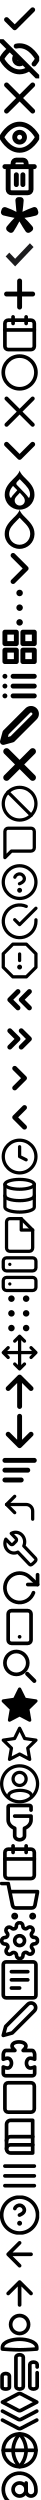
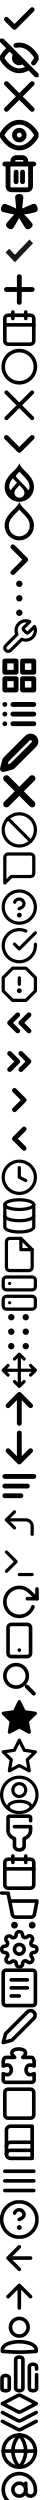
<svg xmlns="http://www.w3.org/2000/svg" xmlns:xlink="http://www.w3.org/1999/xlink">
  <symbol id="checkmark" viewBox="0 0 24 24">
    <path fill="none" stroke="currentColor" stroke-width="3" stroke-linecap="round" stroke-linejoin="round" d="M20 6 9 17l-5-5" />
  </symbol>
  <use xlink:href="#checkmark" width="24" height="24" />
  <view id="checkmark-view" viewBox="0 0 24 24" />
  <symbol id="hide" viewBox="0 0 24 24">
    <path fill="none" stroke="currentColor" stroke-width="3" stroke-linecap="round" stroke-linejoin="round" d="M17.94 17.94A10.07 10.07 0 0 1 12 20c-7 0-11-8-11-8a18.45 18.45 0 0 1 5.06-5.94M9.9 4.24A9.12 9.12 0 0 1 12 4c7 0 11 8 11 8a18.5 18.5 0 0 1-2.16 3.19m-6.72-1.07a3 3 0 1 1-4.24-4.24M1 1l22 22" />
  </symbol>
  <use xlink:href="#hide" y="24" width="24" height="24" />
  <view id="hide-view" viewBox="0 24 24 24" />
  <symbol id="remove" viewBox="0 0 24 24">
    <path fill="none" d="M20 4 4 20M4 4l16 16" stroke="#000" stroke-width="3" stroke-linecap="round" stroke-linejoin="round" />
  </symbol>
  <use xlink:href="#remove" y="48" width="24" height="24" />
  <view id="remove-view" viewBox="0 48 24 24" />
  <symbol id="show" viewBox="0 0 24 24">
    <path fill="none" stroke="currentColor" stroke-width="3" stroke-linecap="round" stroke-linejoin="round" d="M1 12s4-8 11-8 11 8 11 8-4 8-11 8-11-8-11-8z" />
    <circle fill="none" stroke="currentColor" stroke-width="3" stroke-linecap="round" stroke-linejoin="round" cx="12" cy="12" r="3" />
  </symbol>
  <use xlink:href="#show" y="72" width="24" height="24" />
  <view id="show-view" viewBox="0 72 24 24" />
  <symbol id="trash" viewBox="0 0 24 24">
    <path fill="none" stroke="currentColor" stroke-width="3" stroke-linecap="round" stroke-linejoin="round" d="M3 6h18m-2 0v14a2 2 0 0 1-2 2H7a2 2 0 0 1-2-2V6m3 0V4a2 2 0 0 1 2-2h4a2 2 0 0 1 2 2v2m-6 5v6m4-6v6" />
  </symbol>
  <use xlink:href="#trash" y="96" width="24" height="24" />
  <view id="trash-view" viewBox="0 96 24 24" />
  <symbol id="asterisk" viewBox="0 0 24 24">
    <path d="M2.04 11.869a1.973 1.973 0 0 1-1.39-2.53l.388-1.2a1.976 1.976 0 0 1 2.564-1.254c2.867 1.067 5.02 2.008 6.454 2.826-.31-2.963-.521-5.3-.633-7.013C9.35 1.584 10.245.671 11.36.671h1.172c1.129 0 2.036.933 1.96 2.06-.135 1.991-.378 4.307-.734 6.944 1.993-1.004 4.214-1.947 6.668-2.83 1.044-.376 2.182.202 2.524 1.258l.437 1.35c.338 1.045-.23 2.173-1.287 2.477a43.855 43.855 0 0 1-7.143 1.447c1.215 1.057 2.841 2.795 4.88 5.213a1.978 1.978 0 0 1-.38 2.888l-1.005.713c-.89.63-2.124.432-2.736-.472-1.14-1.684-2.421-3.75-3.843-6.2-1.316 2.507-2.515 4.58-3.596 6.212-.6.906-1.828 1.09-2.71.454l-.98-.707a1.986 1.986 0 0 1-.376-2.877c2.115-2.555 3.676-4.296 4.683-5.224-2.375-.459-4.66-.963-6.854-1.508Z" />
  </symbol>
  <use xlink:href="#asterisk" y="120" width="24" height="24" />
  <view id="asterisk-view" viewBox="0 120 24 24" />
  <symbol id="checked" viewBox="0 0 24 24">
    <path fill="#1b1b1d" d="m5.692 10.644 3.58 3.758 9.036-9.489 2.226 2.34L9.272 19.088l-5.806-6.103 2.226-2.34Z" />
  </symbol>
  <use xlink:href="#checked" y="144" width="24" height="24" />
  <view id="checked-view" viewBox="0 144 24 24" />
  <symbol id="add" viewBox="0 0 24 24">
    <path fill="none" d="M12 4v16m-8-8h16" stroke="#000" stroke-width="3" stroke-linecap="round" stroke-linejoin="round" />
  </symbol>
  <use xlink:href="#add" y="168" width="24" height="24" />
  <view id="add-view" viewBox="0 168 24 24" />
  <symbol id="calendar" viewBox="0 0 24 24">
    <g fill="none" stroke="currentColor" stroke-width="2.25" stroke-linecap="round" stroke-linejoin="round">
      <rect x="3" y="4" width="18" height="18" rx="2" ry="2" />
      <path d="M16 2v4M8 2v4m-5 4h18" />
    </g>
  </symbol>
  <use xlink:href="#calendar" y="192" width="24" height="24" />
  <view id="calendar-view" viewBox="0 192 24 24" />
  <symbol id="circle" viewBox="0 0 24 24">
    <circle cx="12" cy="12" r="10" fill="none" stroke="currentColor" stroke-width="2.25" stroke-linecap="round" />
  </symbol>
  <use xlink:href="#circle" y="216" width="24" height="24" />
  <view id="circle-view" viewBox="0 216 24 24" />
  <symbol id="close" viewBox="0 0 24 24">
    <path fill="none" d="M20 4 4 20M4 4l16 16" stroke="#000" stroke-width="2.5" stroke-linecap="round" stroke-linejoin="round" />
  </symbol>
  <use xlink:href="#close" y="240" width="24" height="24" />
  <view id="close-view" viewBox="0 240 24 24" />
  <symbol id="drop" viewBox="0 0 24 24">
    <path fill="none" d="m4 8 8 8 8-8" stroke="#000" stroke-width="3" stroke-linecap="round" stroke-linejoin="round" />
  </symbol>
  <use xlink:href="#drop" y="264" width="24" height="24" />
  <view id="drop-view" viewBox="0 264 24 24" />
  <symbol id="drupal" viewBox="0 0 24 24">
    <path d="M15.792 5.064C14.088 3.408 12.504 1.824 12.024 0c-.48 1.824-2.064 3.408-3.768 5.064-2.496 2.496-5.352 5.352-5.352 9.648-.144 5.016 3.888 9.192 8.904 9.288 5.016.096 9.216-3.888 9.288-8.904v-.384c.048-4.296-2.808-7.152-5.304-9.648ZM7.56 15.528a5.498 5.498 0 0 0-.696 1.128c-.048.048-.096.12-.168.12h-.048c-.216 0-.432-.384-.432-.384-.048-.096-.12-.216-.168-.312L6 15.984c-.552-1.2-.096-2.904-.096-2.904.216-.816.6-1.632 1.08-2.328.312-.432.648-.864.984-1.296l.432.432 2.04 2.064c.096.096.096.216 0 .312L8.328 14.64l-.768.888Zm4.56 5.952c-1.728 0-3.168-1.416-3.12-3.168 0-.768.312-1.512.768-2.064.648-.768 1.464-1.56 2.376-2.592 1.032 1.128 1.728 1.848 2.376 2.736.048.048.096.12.12.216.336.528.552 1.128.552 1.776.072 1.728-1.344 3.096-3.072 3.096Zm5.904-5.016a.497.497 0 0 1-.312.264h-.048a.913.913 0 0 1-.312-.216c-.552-.816-1.176-1.608-1.848-2.28l-.816-.864-2.76-2.856a35.757 35.757 0 0 1-1.632-1.68c0-.048-.048-.048-.048-.048a1.218 1.218 0 0 1-.216-.432v-.096c-.096-.48.096-.96.432-1.296.528-.528 1.08-1.08 1.608-1.632.552.6 1.176 1.2 1.776 1.824 1.2 1.128 2.28 2.376 3.288 3.72.816 1.176 1.248 2.496 1.248 3.936-.096.504-.168 1.104-.36 1.656Z" />
  </symbol>
  <use xlink:href="#drupal" y="288" width="24" height="24" />
  <view id="drupal-view" viewBox="0 288 24 24" />
  <symbol id="gin" viewBox="0 0 24 24">
    <path d="M12 4.92c.6.696 1.272 1.344 1.92 1.992 2.4 2.4 4.56 4.56 4.56 7.776v.408c-.096 3.528-3 6.384-6.528 6.384h-.12c-1.728-.048-3.384-.744-4.56-1.992-1.176-1.296-1.824-2.952-1.776-4.728v-.048c0-3.216 2.256-5.4 4.56-7.776A49.835 49.835 0 0 0 12 4.92ZM12 0c-.48 1.824-2.088 3.432-3.792 5.04-2.472 2.52-5.328 5.4-5.328 9.648-.12 5.04 3.912 9.216 8.904 9.312H12c4.92 0 9-3.96 9.12-8.904v-.384c0-4.296-2.88-7.128-5.352-9.648C14.088 3.432 12.48 1.824 12 0Z" />
  </symbol>
  <use xlink:href="#gin" y="312" width="24" height="24" />
  <view id="gin-view" viewBox="0 312 24 24" />
  <symbol id="handle" viewBox="0 0 24 24">
    <path fill="none" d="m8 20 8-8-8-8" stroke="#000" stroke-width="3" stroke-linecap="round" stroke-linejoin="round" />
  </symbol>
  <use xlink:href="#handle" y="336" width="24" height="24" />
  <view id="handle-view" viewBox="0 336 24 24" />
  <symbol id="more" viewBox="0 0 24 24">
    <path d="M12 13a1 1 0 1 0 0-2 1 1 0 0 0 0 2Zm0-9a1 1 0 1 0 0-2 1 1 0 0 0 0 2Zm0 18a1 1 0 1 0 0-2 1 1 0 0 0 0 2Z" fill="none" stroke="#000" stroke-width="2" stroke-linecap="round" stroke-linejoin="round" />
  </symbol>
  <use xlink:href="#more" y="360" width="24" height="24" />
  <view id="more-view" viewBox="0 360 24 24" />
+   <symbol id="tool" viewBox="0 0 24 24">
+     <path fill="none" stroke="currentColor" stroke-width="2" stroke-linecap="round" stroke-linejoin="round" d="M14.7 6.3a1 1 0 0 0 0 1.4l1.6 1.6a1 1 0 0 0 1.4 0l3.77-3.77a6 6 0 0 1-7.94 7.94l-6.91 6.91a2.12 2.12 0 0 1-3-3l6.91-6.91a6 6 0 0 1 7.94-7.94l-3.76 3.76z" />
+   </symbol>
+   <use xlink:href="#tool" y="384" width="24" height="24" />
+   <view id="tool-view" viewBox="0 384 24 24" />
  <symbol id="grid" viewBox="0 0 24 24">
    <path fill="none" stroke="currentColor" stroke-width="3" stroke-linecap="round" stroke-linejoin="round" d="M3 3h7v7H3zm11 0h7v7h-7zm0 11h7v7h-7zM3 14h7v7H3z" />
  </symbol>
-   <use xlink:href="#grid" y="384" width="24" height="24" />
-   <view id="grid-view" viewBox="0 384 24 24" />
+   <use xlink:href="#grid" y="408" width="24" height="24" />
+   <view id="grid-view" viewBox="0 408 24 24" />
  <symbol id="list" viewBox="0 0 24 24">
    <path fill="none" stroke="currentColor" stroke-width="3" stroke-linecap="round" stroke-linejoin="round" d="M8 6h13M8 12h13M8 18h13M3 6h.01M3 12h.01M3 18h.01" />
  </symbol>
-   <use xlink:href="#list" y="408" width="24" height="24" />
-   <view id="list-view" viewBox="0 408 24 24" />
+   <use xlink:href="#list" y="432" width="24" height="24" />
+   <view id="list-view" viewBox="0 432 24 24" />
  <symbol id="media-edit" viewBox="0 0 24 24">
    <path fill="none" stroke="currentColor" stroke-width="4" stroke-linecap="round" stroke-linejoin="round" d="M17 3a2.828 2.828 0 1 1 4 4L7.5 20.5 2 22l1.5-5.5L17 3z" />
  </symbol>
-   <use xlink:href="#media-edit" y="432" width="24" height="24" />
-   <view id="media-edit-view" viewBox="0 432 24 24" />
+   <use xlink:href="#media-edit" y="456" width="24" height="24" />
+   <view id="media-edit-view" viewBox="0 456 24 24" />
  <symbol id="media-remove" viewBox="0 0 24 24">
    <path fill="none" d="M20 4 4 20M4 4l16 16" stroke="#000" stroke-width="4" stroke-linecap="round" stroke-linejoin="round" />
  </symbol>
-   <use xlink:href="#media-remove" y="456" width="24" height="24" />
-   <view id="media-remove-view" viewBox="0 456 24 24" />
+   <use xlink:href="#media-remove" y="480" width="24" height="24" />
+   <view id="media-remove-view" viewBox="0 480 24 24" />
  <symbol id="error" viewBox="0 0 24 24">
    <circle fill="none" stroke="currentColor" stroke-width="2" stroke-linecap="round" stroke-linejoin="round" cx="12" cy="12" r="10" />
    <path fill="none" stroke="currentColor" stroke-width="2" stroke-linecap="round" stroke-linejoin="round" d="m4.93 4.93 14.14 14.14" />
  </symbol>
-   <use xlink:href="#error" y="480" width="24" height="24" />
-   <view id="error-view" viewBox="0 480 24 24" />
+   <use xlink:href="#error" y="504" width="24" height="24" />
+   <view id="error-view" viewBox="0 504 24 24" />
  <symbol id="info" viewBox="0 0 24 24">
    <path fill="none" stroke="currentColor" stroke-width="2" stroke-linecap="round" stroke-linejoin="round" d="M21 15a2 2 0 0 1-2 2H7l-4 4V5a2 2 0 0 1 2-2h14a2 2 0 0 1 2 2z" />
  </symbol>
-   <use xlink:href="#info" y="504" width="24" height="24" />
-   <view id="info-view" viewBox="0 504 24 24" />
+   <use xlink:href="#info" y="528" width="24" height="24" />
+   <view id="info-view" viewBox="0 528 24 24" />
  <symbol id="question" viewBox="0 0 24 24">
    <circle fill="none" stroke="currentColor" stroke-width="2" stroke-linecap="round" stroke-linejoin="round" cx="12" cy="12" r="10" />
    <path fill="none" stroke="currentColor" stroke-width="2" stroke-linecap="round" stroke-linejoin="round" d="M9.09 9a3 3 0 0 1 5.83 1c0 2-3 3-3 3" />
    <path fill="none" stroke="currentColor" stroke-width="3" stroke-linecap="round" stroke-linejoin="round" d="M12 17h.01" />
  </symbol>
-   <use xlink:href="#question" y="528" width="24" height="24" />
-   <view id="question-view" viewBox="0 528 24 24" />
+   <use xlink:href="#question" y="552" width="24" height="24" />
+   <view id="question-view" viewBox="0 552 24 24" />
  <symbol id="status" viewBox="0 0 24 24">
    <path fill="none" stroke="currentColor" stroke-width="2" stroke-linecap="round" stroke-linejoin="round" d="M22 11.08V12a10 10 0 1 1-5.93-9.14" />
    <path fill="none" stroke="currentColor" stroke-width="2" stroke-linecap="round" stroke-linejoin="round" d="M22 4 12 14.01l-3-3" />
  </symbol>
-   <use xlink:href="#status" y="552" width="24" height="24" />
-   <view id="status-view" viewBox="0 552 24 24" />
+   <use xlink:href="#status" y="576" width="24" height="24" />
+   <view id="status-view" viewBox="0 576 24 24" />
  <symbol id="warning" viewBox="0 0 24 24">
    <path fill="none" stroke="currentColor" stroke-width="2" stroke-linecap="round" stroke-linejoin="round" d="M7.86 2h8.28L22 7.86v8.28L16.14 22H7.86L2 16.14V7.86L7.86 2zM12 8v4" />
    <path fill="none" stroke="currentColor" stroke-width="3" stroke-linecap="round" stroke-linejoin="round" d="M12 16h.01" />
  </symbol>
-   <use xlink:href="#warning" y="576" width="24" height="24" />
-   <view id="warning-view" viewBox="0 576 24 24" />
+   <use xlink:href="#warning" y="600" width="24" height="24" />
+   <view id="warning-view" viewBox="0 600 24 24" />
  <symbol id="first" viewBox="0 0 24 24">
    <path fill="none" stroke="currentColor" stroke-width="3" stroke-linecap="round" stroke-linejoin="round" d="m11 17-5-5 5-5m7 10-5-5 5-5" />
  </symbol>
-   <use xlink:href="#first" y="600" width="24" height="24" />
-   <view id="first-view" viewBox="0 600 24 24" />
+   <use xlink:href="#first" y="624" width="24" height="24" />
+   <view id="first-view" viewBox="0 624 24 24" />
  <symbol id="last" viewBox="0 0 24 24">
    <path fill="none" stroke="currentColor" stroke-width="3" stroke-linecap="round" stroke-linejoin="round" d="m13 17 5-5-5-5M6 17l5-5-5-5" />
  </symbol>
-   <use xlink:href="#last" y="624" width="24" height="24" />
-   <view id="last-view" viewBox="0 624 24 24" />
+   <use xlink:href="#last" y="648" width="24" height="24" />
+   <view id="last-view" viewBox="0 648 24 24" />
  <symbol id="next" viewBox="0 0 24 24">
    <path fill="none" stroke="currentColor" stroke-width="3" stroke-linecap="round" stroke-linejoin="round" d="m9 18 6-6-6-6" />
  </symbol>
-   <use xlink:href="#next" y="648" width="24" height="24" />
-   <view id="next-view" viewBox="0 648 24 24" />
+   <use xlink:href="#next" y="672" width="24" height="24" />
+   <view id="next-view" viewBox="0 672 24 24" />
  <symbol id="prev" viewBox="0 0 24 24">
    <path fill="none" stroke="currentColor" stroke-width="3" stroke-linecap="round" stroke-linejoin="round" d="m15 18-6-6 6-6" />
  </symbol>
-   <use xlink:href="#prev" y="672" width="24" height="24" />
-   <view id="prev-view" viewBox="0 672 24 24" />
+   <use xlink:href="#prev" y="696" width="24" height="24" />
+   <view id="prev-view" viewBox="0 696 24 24" />
  <symbol id="clock" viewBox="0 0 24 24">
    <circle fill="none" stroke="currentColor" stroke-width="2" stroke-linecap="round" stroke-linejoin="round" cx="12" cy="12" r="10" />
    <path fill="none" stroke="currentColor" stroke-width="2" stroke-linecap="round" stroke-linejoin="round" d="M12 6v6l4 2" />
  </symbol>
-   <use xlink:href="#clock" y="696" width="24" height="24" />
-   <view id="clock-view" viewBox="0 696 24 24" />
+   <use xlink:href="#clock" y="720" width="24" height="24" />
+   <view id="clock-view" viewBox="0 720 24 24" />
  <symbol id="database" viewBox="0 0 24 24">
    <ellipse fill="none" stroke="currentColor" stroke-width="2" stroke-linecap="round" stroke-linejoin="round" cx="12" cy="5" rx="9" ry="3" />
    <path fill="none" stroke="currentColor" stroke-width="2" stroke-linecap="round" stroke-linejoin="round" d="M21 12c0 1.66-4 3-9 3s-9-1.34-9-3" />
    <path fill="none" stroke="currentColor" stroke-width="2" stroke-linecap="round" stroke-linejoin="round" d="M3 5v14c0 1.66 4 3 9 3s9-1.34 9-3V5" />
  </symbol>
-   <use xlink:href="#database" y="720" width="24" height="24" />
-   <view id="database-view" viewBox="0 720 24 24" />
+   <use xlink:href="#database" y="744" width="24" height="24" />
+   <view id="database-view" viewBox="0 744 24 24" />
  <symbol id="php" viewBox="0 0 24 24">
    <path fill="none" stroke="currentColor" stroke-width="2" stroke-linecap="round" stroke-linejoin="round" d="M13 2H6a2 2 0 0 0-2 2v16a2 2 0 0 0 2 2h12a2 2 0 0 0 2-2V9z" />
    <path fill="none" stroke="currentColor" stroke-width="2" stroke-linecap="round" stroke-linejoin="round" d="M13 2v7h7" />
  </symbol>
-   <use xlink:href="#php" y="744" width="24" height="24" />
-   <view id="php-view" viewBox="0 744 24 24" />
+   <use xlink:href="#php" y="768" width="24" height="24" />
+   <view id="php-view" viewBox="0 768 24 24" />
  <symbol id="server" viewBox="0 0 24 24">
    <rect fill="none" stroke="currentColor" stroke-width="2" stroke-linecap="round" stroke-linejoin="round" x="2" y="2" width="20" height="8" rx="2" ry="2" />
    <rect fill="none" stroke="currentColor" stroke-width="2" stroke-linecap="round" stroke-linejoin="round" x="2" y="14" width="20" height="8" rx="2" ry="2" />
    <path fill="none" stroke="currentColor" stroke-width="2" stroke-linecap="round" stroke-linejoin="round" d="M6 6h.01M6 18h.01" />
  </symbol>
-   <use xlink:href="#server" y="768" width="24" height="24" />
-   <view id="server-view" viewBox="0 768 24 24" />
+   <use xlink:href="#server" y="792" width="24" height="24" />
+   <view id="server-view" viewBox="0 792 24 24" />
  <symbol id="drag-dots" viewBox="0 0 24 24">
    <path d="M7 13a1 1 0 1 0 0-2 1 1 0 0 0 0 2Zm0-9a1 1 0 1 0 0-2 1 1 0 0 0 0 2Zm0 18a1 1 0 1 0 0-2 1 1 0 0 0 0 2Zm9-9a1 1 0 1 0 0-2 1 1 0 0 0 0 2Zm0-9a1 1 0 1 0 0-2 1 1 0 0 0 0 2Zm0 18a1 1 0 1 0 0-2 1 1 0 0 0 0 2Z" fill="none" stroke="currentColor" stroke-width="2" stroke-linecap="round" stroke-linejoin="round" />
  </symbol>
-   <use xlink:href="#drag-dots" y="792" width="24" height="24" />
-   <view id="drag-dots-view" viewBox="0 792 24 24" />
+   <use xlink:href="#drag-dots" y="816" width="24" height="24" />
+   <view id="drag-dots-view" viewBox="0 816 24 24" />
  <symbol id="drag" viewBox="0 0 24 24">
    <path fill="none" stroke="currentColor" stroke-width="2" stroke-linecap="round" stroke-linejoin="round" d="m5 9-3 3 3 3M9 5l3-3 3 3m0 14-3 3-3-3M19 9l3 3-3 3M2 12h20M12 2v20" />
  </symbol>
-   <use xlink:href="#drag" y="816" width="24" height="24" />
-   <view id="drag-view" viewBox="0 816 24 24" />
+   <use xlink:href="#drag" y="840" width="24" height="24" />
+   <view id="drag-view" viewBox="0 840 24 24" />
  <symbol id="sort-asc" viewBox="0 0 24 24">
    <path fill="none" d="M12 21V3m-7 7 7-7 7 7" stroke="#000" stroke-width="3" stroke-linecap="round" stroke-linejoin="round" />
  </symbol>
-   <use xlink:href="#sort-asc" y="840" width="24" height="24" />
-   <view id="sort-asc-view" viewBox="0 840 24 24" />
+   <use xlink:href="#sort-asc" y="864" width="24" height="24" />
+   <view id="sort-asc-view" viewBox="0 864 24 24" />
  <symbol id="sort-desc" viewBox="0 0 24 24">
    <path fill="none" d="M12 3v18m7-7-7 7-7-7" stroke="#000" stroke-width="3" stroke-linecap="round" stroke-linejoin="round" />
  </symbol>
-   <use xlink:href="#sort-desc" y="864" width="24" height="24" />
-   <view id="sort-desc-view" viewBox="0 864 24 24" />
+   <use xlink:href="#sort-desc" y="888" width="24" height="24" />
+   <view id="sort-desc-view" viewBox="0 888 24 24" />
  <symbol id="sort" viewBox="0 0 24 24">
    <path fill="none" d="M3 12h14M3 6h18M3 18h10" stroke="#000" stroke-width="3" stroke-linecap="round" stroke-linejoin="round" />
  </symbol>
-   <use xlink:href="#sort" y="888" width="24" height="24" />
-   <view id="sort-view" viewBox="0 888 24 24" />
+   <use xlink:href="#sort" y="912" width="24" height="24" />
+   <view id="sort-view" viewBox="0 912 24 24" />
  <symbol id="backtosite" viewBox="0 0 24 24">
    <path fill="none" stroke="#000" stroke-width="2" stroke-linecap="round" stroke-linejoin="round" d="M9 14 4 9l5-5" />
    <path fill="none" stroke="#000" stroke-width="2" stroke-linecap="round" stroke-linejoin="round" d="M20 18v-5a4 4 0 0 0-4-4H4" />
  </symbol>
-   <use xlink:href="#backtosite" y="912" width="24" height="24" />
-   <view id="backtosite-view" viewBox="0 912 24 24" />
+   <use xlink:href="#backtosite" y="936" width="24" height="24" />
+   <view id="backtosite-view" viewBox="0 936 24 24" />
  <symbol id="devel" viewBox="0 0 24 24">
-     <path fill="none" clip-rule="evenodd" d="M4.63 13.01c-1.695-1.787-2.114-4.52-1.04-6.78l2.839 2.995a1.156 1.156 0 0 0 1.696 0l1.64-1.675a1.3 1.3 0 0 0 .352-.896c0-.337-.126-.659-.352-.896l-2.88-3.04c2.116-1.22 4.734-.86 6.484.888 1.75 1.749 2.233 4.489 1.196 6.785l7.073 7.462c.232.245.362.576.362.922 0 .345-.13.677-.362.92l-.873.923C20.534 20.863 19.22 22 18.892 22c-.327 0-.641-.137-.873-.382l-7.067-7.461c-2.125 1.07-4.658.61-6.323-1.147Z" stroke="#000" stroke-width="2" stroke-linecap="round" stroke-linejoin="round" />
-   </symbol>
-   <use xlink:href="#devel" y="936" width="24" height="24" />
-   <view id="devel-view" viewBox="0 936 24 24" />
+     <path fill="none" stroke="currentColor" stroke-width="2" stroke-linecap="round" stroke-linejoin="round" d="m4 17 6-6-6-6m8 14h8" />
+   </symbol>
+   <use xlink:href="#devel" y="960" width="24" height="24" />
+   <view id="devel-view" viewBox="0 960 24 24" />
  <symbol id="rebuild-cache" viewBox="0 0 24 24">
    <path fill="none" stroke="currentColor" stroke-width="2.25" stroke-linecap="round" stroke-linejoin="round" d="M23 4v6h-6" />
    <path fill="none" stroke="currentColor" stroke-width="2.25" stroke-linecap="round" stroke-linejoin="round" d="M20.49 15a9 9 0 1 1-2.12-9.36L23 10" />
  </symbol>
-   <use xlink:href="#rebuild-cache" y="960" width="24" height="24" />
-   <view id="rebuild-cache-view" viewBox="0 960 24 24" />
+   <use xlink:href="#rebuild-cache" y="984" width="24" height="24" />
+   <view id="rebuild-cache-view" viewBox="0 984 24 24" />
  <symbol id="responsive-preview" viewBox="0 0 24 24">
    <rect fill="none" stroke="currentColor" stroke-width="2.25" stroke-linecap="round" stroke-linejoin="round" x="5" y="2" width="14" height="20" rx="2" ry="2" />
    <path fill="none" stroke="currentColor" stroke-width="2.25" stroke-linecap="round" stroke-linejoin="round" d="M12 18h.01" />
  </symbol>
-   <use xlink:href="#responsive-preview" y="984" width="24" height="24" />
-   <view id="responsive-preview-view" viewBox="0 984 24 24" />
+   <use xlink:href="#responsive-preview" y="1008" width="24" height="24" />
+   <view id="responsive-preview-view" viewBox="0 1008 24 24" />
  <symbol id="search" viewBox="0 0 24 24">
    <path fill="none" d="M10 17a7 7 0 1 0 0-14 7 7 0 0 0 0 14Z" stroke="#000" stroke-width="2.25" stroke-linecap="round" stroke-linejoin="round" />
    <path fill="none" d="m21 21-4.35-4.35" stroke="#000" stroke-width="2.5" stroke-linecap="round" stroke-linejoin="round" />
  </symbol>
-   <use xlink:href="#search" y="1008" width="24" height="24" />
-   <view id="search-view" viewBox="0 1008 24 24" />
+   <use xlink:href="#search" y="1032" width="24" height="24" />
+   <view id="search-view" viewBox="0 1032 24 24" />
  <symbol id="shortcut-filled" viewBox="0 0 24 24">
    <path fill="currentColor" stroke="currentColor" stroke-width="2" stroke-linecap="round" stroke-linejoin="round" d="m12 2 3.09 6.26L22 9.27l-5 4.87 1.18 6.88L12 17.77l-6.18 3.25L7 14.14 2 9.27l6.91-1.01L12 2z" />
  </symbol>
-   <use xlink:href="#shortcut-filled" y="1032" width="24" height="24" />
-   <view id="shortcut-filled-view" viewBox="0 1032 24 24" />
+   <use xlink:href="#shortcut-filled" y="1056" width="24" height="24" />
+   <view id="shortcut-filled-view" viewBox="0 1056 24 24" />
  <symbol id="shortcut" viewBox="0 0 24 24">
    <path fill="none" stroke="currentColor" stroke-width="2" stroke-linecap="round" stroke-linejoin="round" d="m12 2 3.09 6.26L22 9.27l-5 4.87 1.18 6.88L12 17.77l-6.18 3.25L7 14.14 2 9.27l6.91-1.01L12 2z" />
  </symbol>
-   <use xlink:href="#shortcut" y="1056" width="24" height="24" />
-   <view id="shortcut-view" viewBox="0 1056 24 24" />
+   <use xlink:href="#shortcut" y="1080" width="24" height="24" />
+   <view id="shortcut-view" viewBox="0 1080 24 24" />
  <symbol id="user" viewBox="0 0 24 24">
    <path fill="none" clip-rule="evenodd" d="M12 13a4 4 0 1 0 0-8 4 4 0 0 0 0 8Z" stroke="#000" stroke-width="2" stroke-linecap="round" stroke-linejoin="round" />
    <path fill="none" d="M5.25 20v-.667C5.25 17 9.314 16 12.25 16s7 1 7 3.333V20" stroke="#000" stroke-width="2" stroke-linecap="round" stroke-linejoin="round" />
    <path fill="none" d="M23 12c0 6.075-4.925 11-11 11S1 18.075 1 12 5.925 1 12 1s11 4.925 11 11Z" stroke="#000" stroke-width="2" stroke-linecap="round" stroke-linejoin="round" />
  </symbol>
-   <use xlink:href="#user" y="1080" width="24" height="24" />
-   <view id="user-view" viewBox="0 1080 24 24" />
+   <use xlink:href="#user" y="1104" width="24" height="24" />
+   <view id="user-view" viewBox="0 1104 24 24" />
  <symbol id="appearance" viewBox="0 0 24 24">
    <path fill="none" d="M9 7.75h10m0-3.673v-2.02c0-.445-.448-.807-1-.807H6c-.552 0-1 .362-1 .808v8.077c.004 2.175 1.562 4.153 4 5.077v4.615c0 1.338 1.343 2.423 3 2.423s3-1.085 3-2.423v-4.615c2.438-.924 3.997-2.902 4-5.077V7.75" stroke="currentColor" stroke-width="2.25" stroke-linecap="round" stroke-linejoin="round" />
  </symbol>
-   <use xlink:href="#appearance" y="1104" width="24" height="24" />
-   <view id="appearance-view" viewBox="0 1104 24 24" />
+   <use xlink:href="#appearance" y="1128" width="24" height="24" />
+   <view id="appearance-view" viewBox="0 1128 24 24" />
  <symbol id="bat" viewBox="0 0 24 24">
    <g fill="none" stroke="currentColor" stroke-width="2.25" stroke-linecap="round" stroke-linejoin="round">
      <rect x="3" y="4" width="18" height="18" rx="2" ry="2" />
      <path d="M16 2v4M8 2v4m-5 4h18" />
    </g>
  </symbol>
-   <use xlink:href="#bat" y="1128" width="24" height="24" />
-   <view id="bat-view" viewBox="0 1128 24 24" />
+   <use xlink:href="#bat" y="1152" width="24" height="24" />
+   <view id="bat-view" viewBox="0 1152 24 24" />
  <symbol id="commerce" viewBox="0 0 24 24">
    <circle fill="none" stroke="currentColor" stroke-width="2.25" stroke-linecap="round" stroke-linejoin="round" cx="9" cy="21" r="1" />
    <circle fill="none" stroke="currentColor" stroke-width="2.25" stroke-linecap="round" stroke-linejoin="round" cx="20" cy="21" r="1" />
    <path fill="none" stroke="currentColor" stroke-width="2.25" stroke-linecap="round" stroke-linejoin="round" d="M1 1h4l2.68 13.39a2 2 0 0 0 2 1.61h9.72a2 2 0 0 0 2-1.61L23 6H6" />
  </symbol>
-   <use xlink:href="#commerce" y="1152" width="24" height="24" />
-   <view id="commerce-view" viewBox="0 1152 24 24" />
+   <use xlink:href="#commerce" y="1176" width="24" height="24" />
+   <view id="commerce-view" viewBox="0 1176 24 24" />
  <symbol id="config" viewBox="0 0 24 24">
    <circle fill="none" stroke="currentColor" stroke-width="2.25" stroke-linecap="round" stroke-linejoin="round" cx="12" cy="12" r="3" />
    <path fill="none" stroke="currentColor" stroke-width="2.25" stroke-linecap="round" stroke-linejoin="round" d="M19.4 15a1.65 1.65 0 0 0 .33 1.82l.06.06a2 2 0 0 1 0 2.83 2 2 0 0 1-2.83 0l-.06-.06a1.65 1.65 0 0 0-1.82-.33 1.65 1.65 0 0 0-1 1.51V21a2 2 0 0 1-2 2 2 2 0 0 1-2-2v-.09A1.65 1.65 0 0 0 9 19.4a1.65 1.65 0 0 0-1.82.33l-.06.06a2 2 0 0 1-2.83 0 2 2 0 0 1 0-2.83l.06-.06a1.65 1.65 0 0 0 .33-1.82 1.65 1.65 0 0 0-1.51-1H3a2 2 0 0 1-2-2 2 2 0 0 1 2-2h.09A1.65 1.65 0 0 0 4.6 9a1.65 1.65 0 0 0-.33-1.82l-.06-.06a2 2 0 0 1 0-2.83 2 2 0 0 1 2.83 0l.06.06a1.65 1.65 0 0 0 1.82.33H9a1.65 1.65 0 0 0 1-1.51V3a2 2 0 0 1 2-2 2 2 0 0 1 2 2v.09a1.65 1.65 0 0 0 1 1.51 1.65 1.65 0 0 0 1.82-.33l.06-.06a2 2 0 0 1 2.83 0 2 2 0 0 1 0 2.83l-.06.06a1.65 1.65 0 0 0-.33 1.82V9a1.65 1.65 0 0 0 1.51 1H21a2 2 0 0 1 2 2 2 2 0 0 1-2 2h-.09a1.65 1.65 0 0 0-1.51 1z" />
  </symbol>
-   <use xlink:href="#config" y="1176" width="24" height="24" />
-   <view id="config-view" viewBox="0 1176 24 24" />
+   <use xlink:href="#config" y="1200" width="24" height="24" />
+   <view id="config-view" viewBox="0 1200 24 24" />
  <symbol id="content" viewBox="0 0 24 24">
    <path d="M3.667 23h16.666C21.444 23 22 22.436 22 21.308V2.692C22 1.758 21.254 1 20.333 1H3.667C2.747 1 2 1.758 2 2.692v18.616C2 22.242 2.746 23 3.667 23ZM7 17h5m-5-5h10M7 7h10" fill="none" stroke="currentColor" stroke-width="2.25" stroke-linecap="round" stroke-linejoin="round" />
  </symbol>
-   <use xlink:href="#content" y="1200" width="24" height="24" />
-   <view id="content-view" viewBox="0 1200 24 24" />
+   <use xlink:href="#content" y="1224" width="24" height="24" />
+   <view id="content-view" viewBox="0 1224 24 24" />
  <symbol id="edit" viewBox="0 0 24 24">
    <path fill="none" stroke="currentColor" stroke-width="2.25" stroke-linecap="round" stroke-linejoin="round" d="M17 3a2.828 2.828 0 1 1 4 4L7.5 20.5 2 22l1.5-5.5L17 3z" />
  </symbol>
-   <use xlink:href="#edit" y="1224" width="24" height="24" />
-   <view id="edit-view" viewBox="0 1224 24 24" />
+   <use xlink:href="#edit" y="1248" width="24" height="24" />
+   <view id="edit-view" viewBox="0 1248 24 24" />
  <symbol id="extend" viewBox="0 0 24 24">
    <path fill="none" d="m19.765 22.719-8.151-.002H3.462a1.46 1.46 0 0 1-1.46-1.46v-3.913c1.526.621 3.278 1.157 4.278-.152 1-1.308 1-3.124 0-4.432-1-1.309-2.752-.772-4.277-.151L2 9.693c0-.807.654-2.46 1.46-2.46h5.654C7.688 5.806 6.606 4.495 8.032 3.069c1.426-1.425 5.737-1.425 7.163 0 1.425 1.426.412 2.737-1.014 4.163h5.585c.806 0 1.46 1.653 1.46 2.459l-.004 2.916c-1.525-.62-3.277-1.157-4.277.152a3.65 3.65 0 0 0 0 4.433c1 1.308 2.751.772 4.276.15l.004 3.917a1.46 1.46 0 0 1-1.46 1.46Z" stroke="#000" stroke-width="2.25" stroke-linecap="round" stroke-linejoin="round" />
  </symbol>
-   <use xlink:href="#extend" y="1248" width="24" height="24" />
-   <view id="extend-view" viewBox="0 1248 24 24" />
+   <use xlink:href="#extend" y="1272" width="24" height="24" />
+   <view id="extend-view" viewBox="0 1272 24 24" />
  <symbol id="fallback" viewBox="0 0 24 24">
    <rect fill="none" stroke="currentColor" stroke-width="2.25" stroke-linecap="round" x="3" y="3" width="18" height="18" rx="2" ry="2" />
  </symbol>
-   <use xlink:href="#fallback" y="1272" width="24" height="24" />
-   <view id="fallback-view" viewBox="0 1272 24 24" />
+   <use xlink:href="#fallback" y="1296" width="24" height="24" />
+   <view id="fallback-view" viewBox="0 1296 24 24" />
  <symbol id="group" viewBox="0 0 24 24">
    <path fill="none" d="M4 19.5A2.5 2.5 0 0 1 6.5 17H20M4 14.5A2.5 2.5 0 0 1 6.5 12H20" stroke="#000" stroke-width="2.25" stroke-linecap="round" stroke-linejoin="round" />
    <path fill="none" d="M6.5 2H20v20H6.5A2.5 2.5 0 0 1 4 19.5v-15A2.5 2.5 0 0 1 6.5 2v0Z" stroke="#000" stroke-width="2.25" stroke-linecap="round" stroke-linejoin="round" />
  </symbol>
-   <use xlink:href="#group" y="1296" width="24" height="24" />
-   <view id="group-view" viewBox="0 1296 24 24" />
+   <use xlink:href="#group" y="1320" width="24" height="24" />
+   <view id="group-view" viewBox="0 1320 24 24" />
  <symbol id="hamburger" viewBox="0 0 24 24">
    <path fill="none" stroke="currentColor" stroke-width="2.25" stroke-linecap="round" stroke-linejoin="round" d="M3 12h18M3 6h18M3 18h18" />
  </symbol>
-   <use xlink:href="#hamburger" y="1320" width="24" height="24" />
-   <view id="hamburger-view" viewBox="0 1320 24 24" />
+   <use xlink:href="#hamburger" y="1344" width="24" height="24" />
+   <view id="hamburger-view" viewBox="0 1344 24 24" />
  <symbol id="help" viewBox="0 0 24 24">
    <path fill="none" d="M23 12c0 6.075-4.925 11-11 11S1 18.075 1 12 5.925 1 12 1s11 4.925 11 11Z" stroke="#000" stroke-width="2.25" stroke-linecap="round" stroke-linejoin="round" />
    <path fill="none" d="M9.09 8a3 3 0 0 1 5.83 1c0 2-3 3-3 3" stroke="#000" stroke-width="2.25" stroke-linecap="round" stroke-linejoin="round" />
    <path fill="none" d="M12 17h.01" stroke="#000" stroke-width="3" stroke-linecap="round" stroke-linejoin="round" />
  </symbol>
-   <use xlink:href="#help" y="1344" width="24" height="24" />
-   <view id="help-view" viewBox="0 1344 24 24" />
+   <use xlink:href="#help" y="1368" width="24" height="24" />
+   <view id="help-view" viewBox="0 1368 24 24" />
  <symbol id="nav-toggle-toleft" viewBox="0 0 24 24">
    <path fill="none" stroke="currentColor" stroke-width="2.25" stroke-linecap="round" stroke-linejoin="round" d="M19 12H5m7 7-7-7 7-7" />
  </symbol>
-   <use xlink:href="#nav-toggle-toleft" y="1368" width="24" height="24" />
-   <view id="nav-toggle-toleft-view" viewBox="0 1368 24 24" />
+   <use xlink:href="#nav-toggle-toleft" y="1392" width="24" height="24" />
+   <view id="nav-toggle-toleft-view" viewBox="0 1392 24 24" />
  <symbol id="nav-toggle-totop" viewBox="0 0 24 24">
    <path fill="none" stroke="currentColor" stroke-width="2.25" stroke-linecap="round" stroke-linejoin="round" d="M12 19V5m-7 7 7-7 7 7" />
  </symbol>
-   <use xlink:href="#nav-toggle-totop" y="1392" width="24" height="24" />
-   <view id="nav-toggle-totop-view" viewBox="0 1392 24 24" />
+   <use xlink:href="#nav-toggle-totop" y="1416" width="24" height="24" />
+   <view id="nav-toggle-totop-view" viewBox="0 1416 24 24" />
  <symbol id="people" viewBox="0 0 24 24">
    <path fill="none" clip-rule="evenodd" d="M12 12.5a5.5 5.5 0 1 0 0-11 5.5 5.5 0 0 0 0 11Z" stroke="#000" stroke-width="2.25" stroke-linecap="round" stroke-linejoin="round" />
    <path fill="none" d="M1.5 22v-1c0-3.5 6.096-5 10.5-5s10.5 1.5 10.5 5v1m0 0s-6.395.5-10.5.5S1.5 22 1.5 22" stroke="#000" stroke-width="2.25" stroke-linecap="round" stroke-linejoin="round" />
  </symbol>
-   <use xlink:href="#people" y="1416" width="24" height="24" />
-   <view id="people-view" viewBox="0 1416 24 24" />
+   <use xlink:href="#people" y="1440" width="24" height="24" />
+   <view id="people-view" viewBox="0 1440 24 24" />
  <symbol id="reports" viewBox="0 0 24 24">
    <path fill="none" d="M5.75 14.5v6.991c.001.268-.199.518-.532.667-1.04.462-2.395.462-3.436 0-.333-.149-.533-.4-.532-.667V14.5m4.5 0c0-.828-1.007-1.5-2.25-1.5s-2.25.672-2.25 1.5m13-11.5v17.985a1.2 1.2 0 0 1-.532 1 3.1 3.1 0 0 1-3.436 0 1.2 1.2 0 0 1-.532-1V3m4.5 0c0-.828-1.007-1.5-2.25-1.5S9.75 2.172 9.75 3m13 4.5V9m-4.5-1.5v13.557c-.001.383.199.74.532.953a3.23 3.23 0 0 0 3.436 0 1.13 1.13 0 0 0 .532-.953V12.5m0-5c0-.828-1.007-1.5-2.25-1.5s-2.25.672-2.25 1.5" stroke="#000" stroke-width="2.25" stroke-linecap="round" stroke-linejoin="round" />
  </symbol>
-   <use xlink:href="#reports" y="1440" width="24" height="24" />
-   <view id="reports-view" viewBox="0 1440 24 24" />
+   <use xlink:href="#reports" y="1464" width="24" height="24" />
+   <view id="reports-view" viewBox="0 1464 24 24" />
  <symbol id="structure" viewBox="0 0 24 24">
    <path fill="none" d="M12.928 1.486a2 2 0 0 0-1.856 0L1.5 6.5l9.572 5.014a2 2 0 0 0 1.856 0L22.5 6.5l-9.572-5.014ZM1.5 12l9.572 5.014a2 2 0 0 0 1.856 0L22.5 12m-21 5.5 9.572 5.014a2 2 0 0 0 1.856 0L22.5 17.5" stroke="#000" stroke-width="2.25" stroke-linecap="round" stroke-linejoin="round" />
  </symbol>
-   <use xlink:href="#structure" y="1464" width="24" height="24" />
-   <view id="structure-view" viewBox="0 1464 24 24" />
+   <use xlink:href="#structure" y="1488" width="24" height="24" />
+   <view id="structure-view" viewBox="0 1488 24 24" />
  <symbol id="tmgmt" viewBox="0 0 24 24">
    <circle fill="none" stroke="currentColor" stroke-width="2.25" stroke-linecap="round" stroke-linejoin="round" cx="12" cy="12" r="10" />
    <path fill="none" stroke="currentColor" stroke-width="2.25" stroke-linecap="round" stroke-linejoin="round" d="M2 12h20M12 2a15.3 15.3 0 0 1 4 10 15.3 15.3 0 0 1-4 10 15.3 15.3 0 0 1-4-10 15.3 15.3 0 0 1 4-10z" />
  </symbol>
-   <use xlink:href="#tmgmt" y="1488" width="24" height="24" />
-   <view id="tmgmt-view" viewBox="0 1488 24 24" />
+   <use xlink:href="#tmgmt" y="1512" width="24" height="24" />
+   <view id="tmgmt-view" viewBox="0 1512 24 24" />
  <symbol id="webform" viewBox="0 0 24 24">
    <path d="M12 16a4 4 0 1 0 0-8 4 4 0 0 0 0 8Z" stroke="currentColor" stroke-width="2.25" stroke-linecap="round" stroke-linejoin="round" fill="none" />
    <path d="M16 8v5a3 3 0 0 0 6 0v-1a10 10 0 1 0-3.92 7.94" stroke="currentColor" stroke-width="2.25" stroke-linecap="round" stroke-linejoin="round" fill="none" />
  </symbol>
-   <use xlink:href="#webform" y="1512" width="24" height="24" />
-   <view id="webform-view" viewBox="0 1512 24 24" />
+   <use xlink:href="#webform" y="1536" width="24" height="24" />
+   <view id="webform-view" viewBox="0 1536 24 24" />
</svg>
